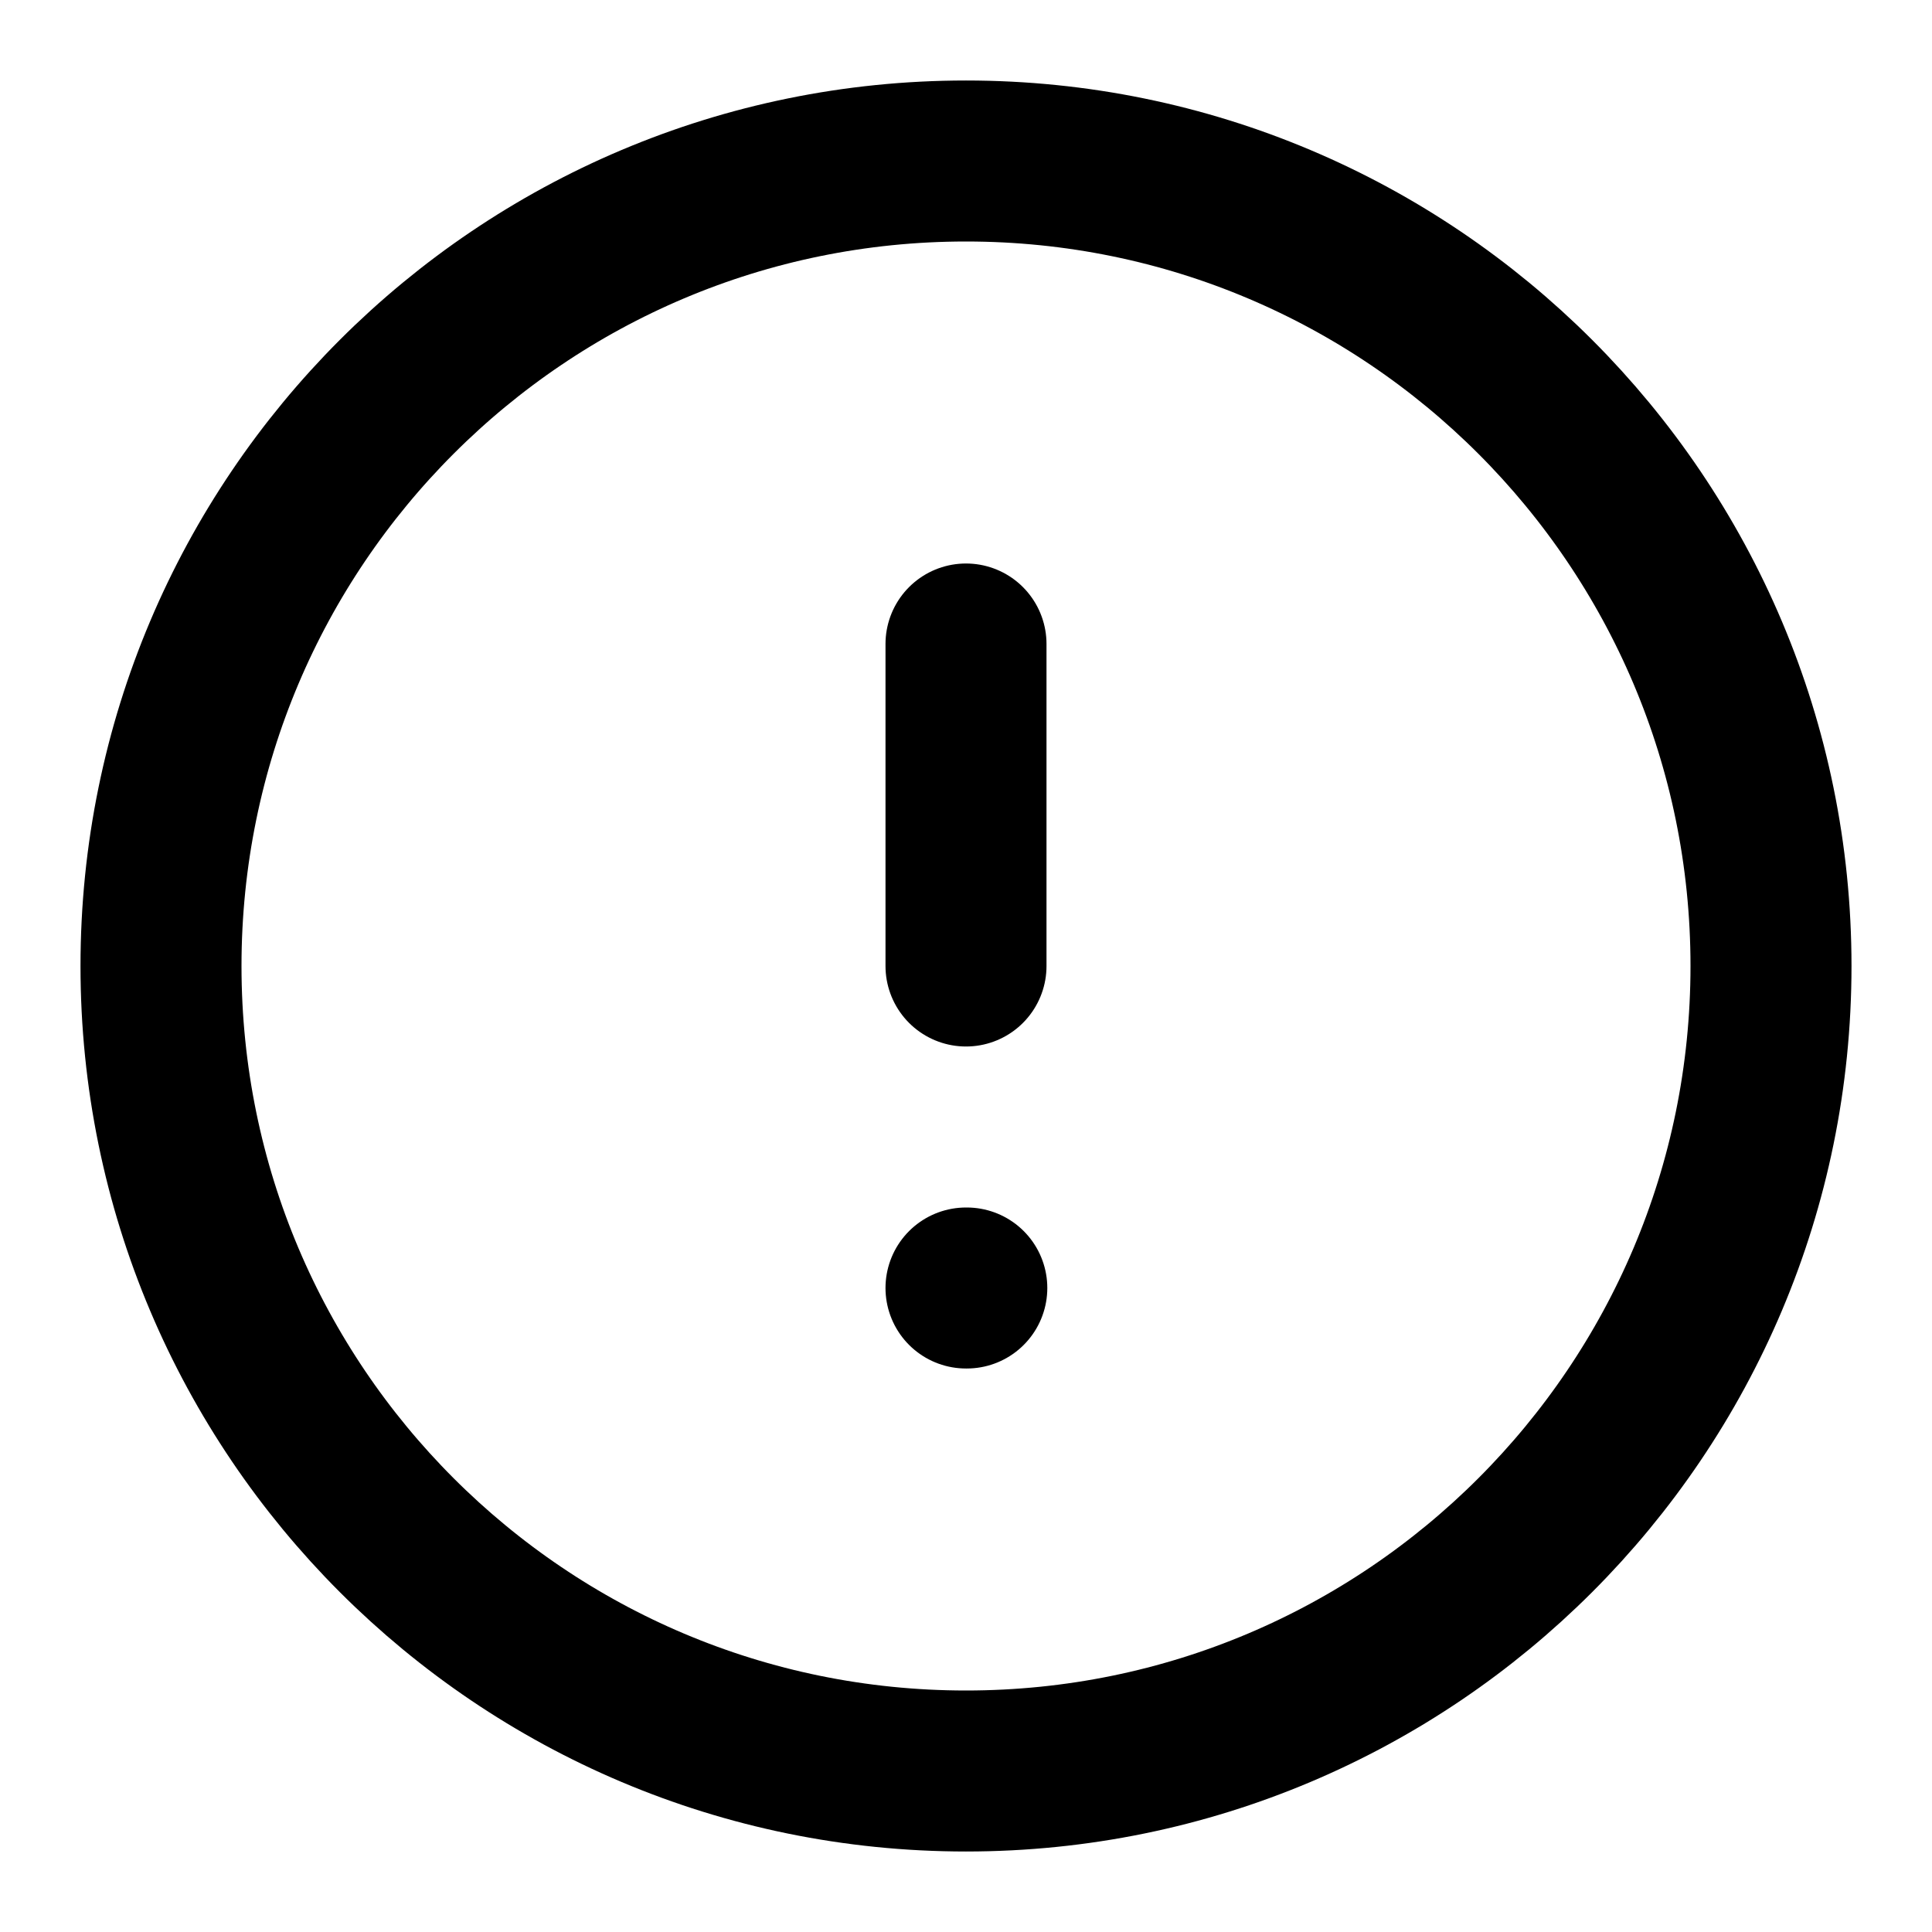
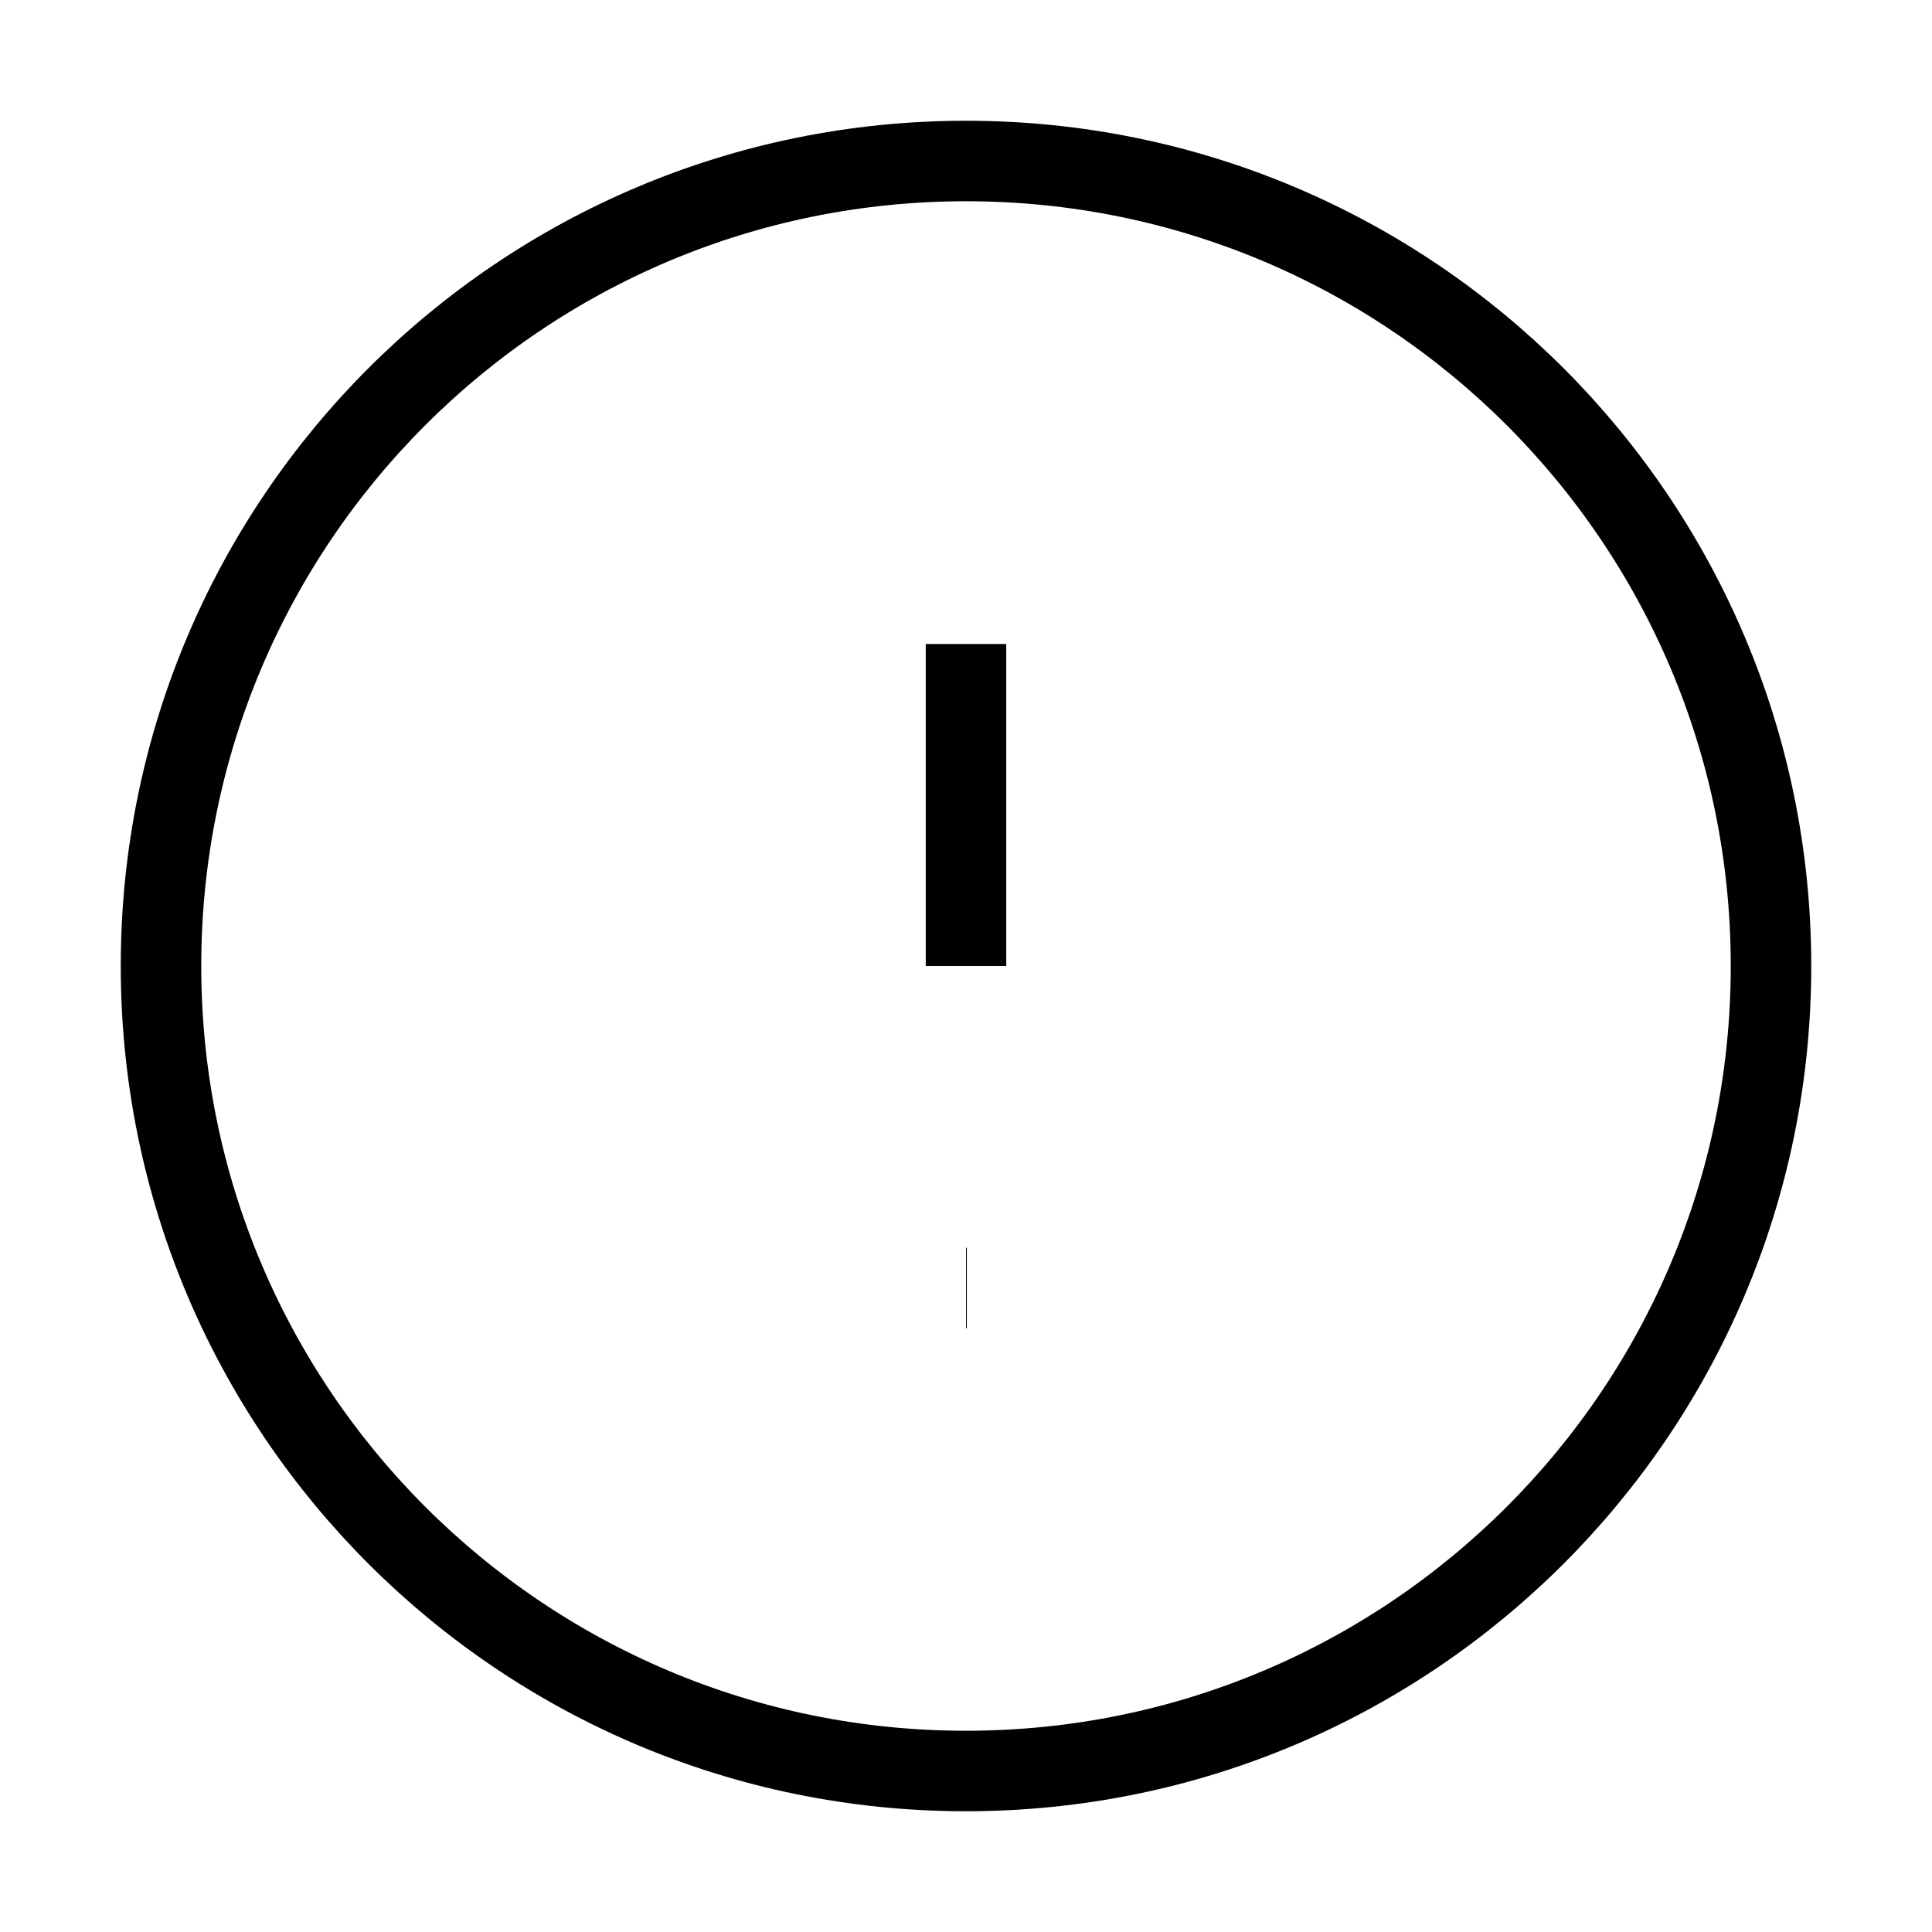
- <svg xmlns="http://www.w3.org/2000/svg" width="24" height="24" viewBox="0 0 24 24" fill="none" stroke="currentColor" stroke-width="2" stroke-linecap="round" stroke-linejoin="round" class="feather feather-alert-circle">
+ <svg xmlns="http://www.w3.org/2000/svg" width="24" height="24" viewBox="0 0 24 24" fill="none" stroke="currentColor" strokeWidth="2" strokeLinecap="round" strokeLinejoin="round" class="feather feather-alert-circle">
  <circle cx="12" cy="12" r="10" />
  <line x1="12" y1="8" x2="12" y2="12" />
  <line x1="12" y1="16" x2="12.01" y2="16" />
</svg>
